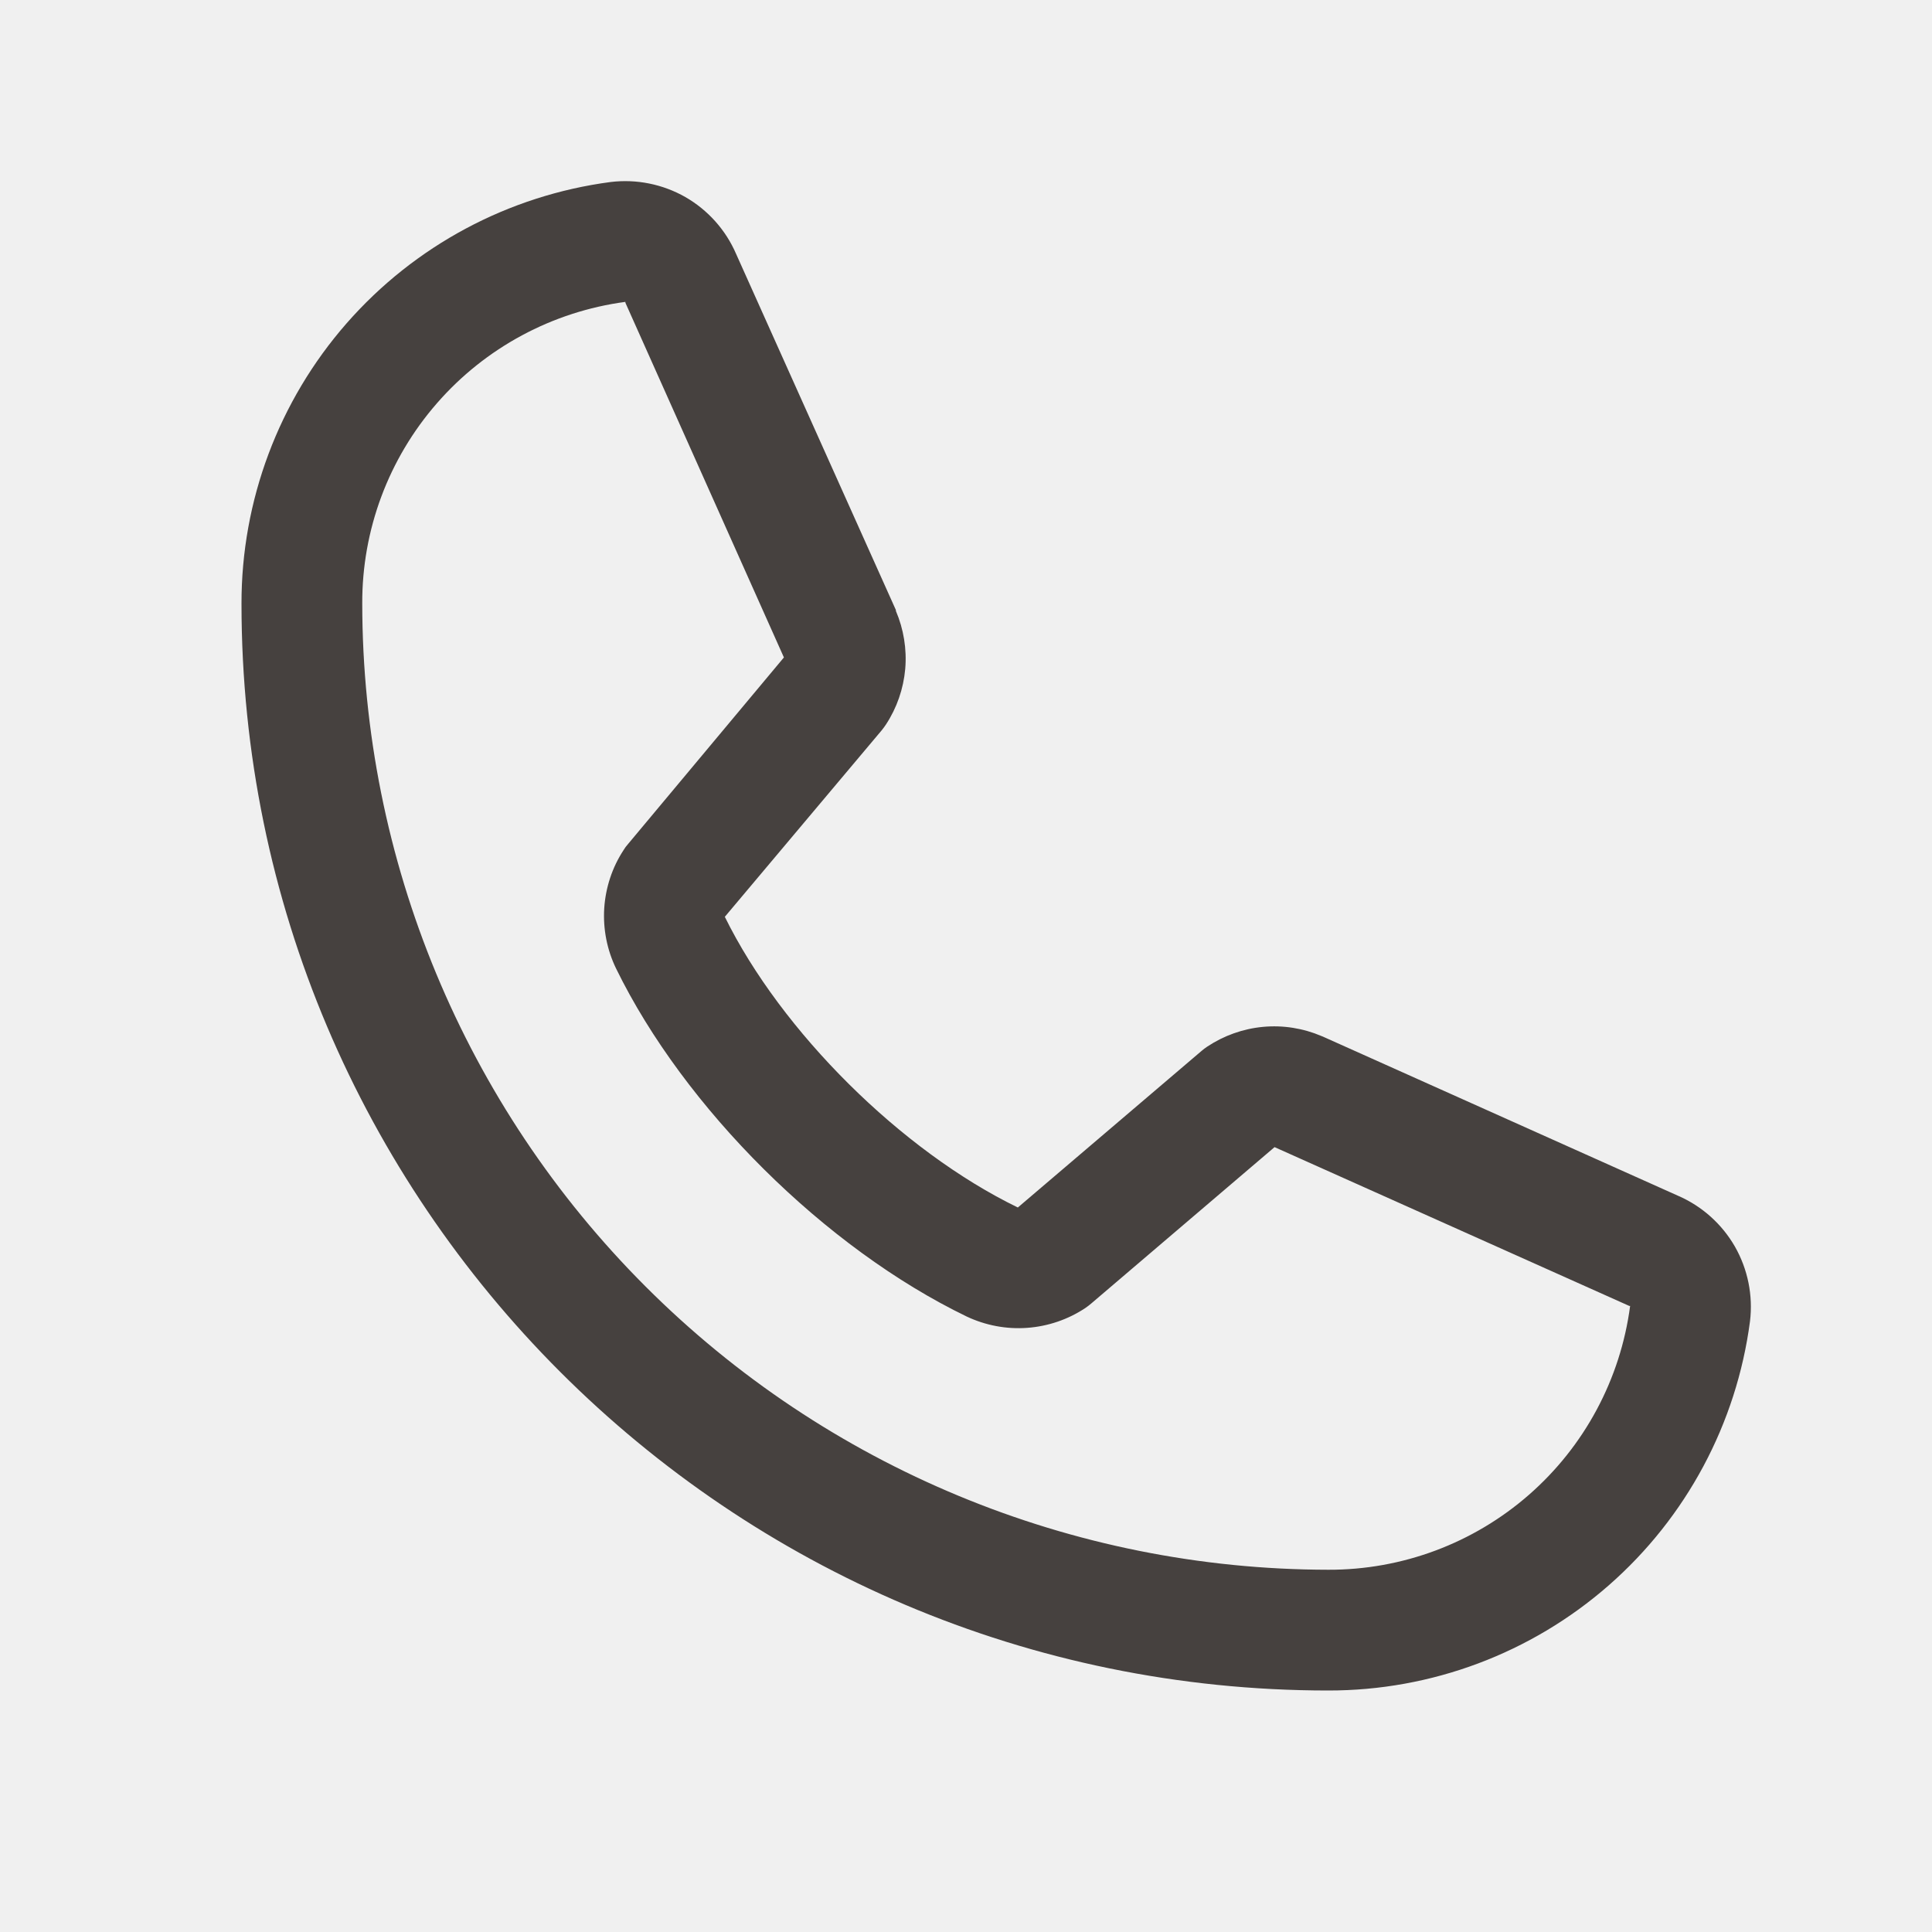
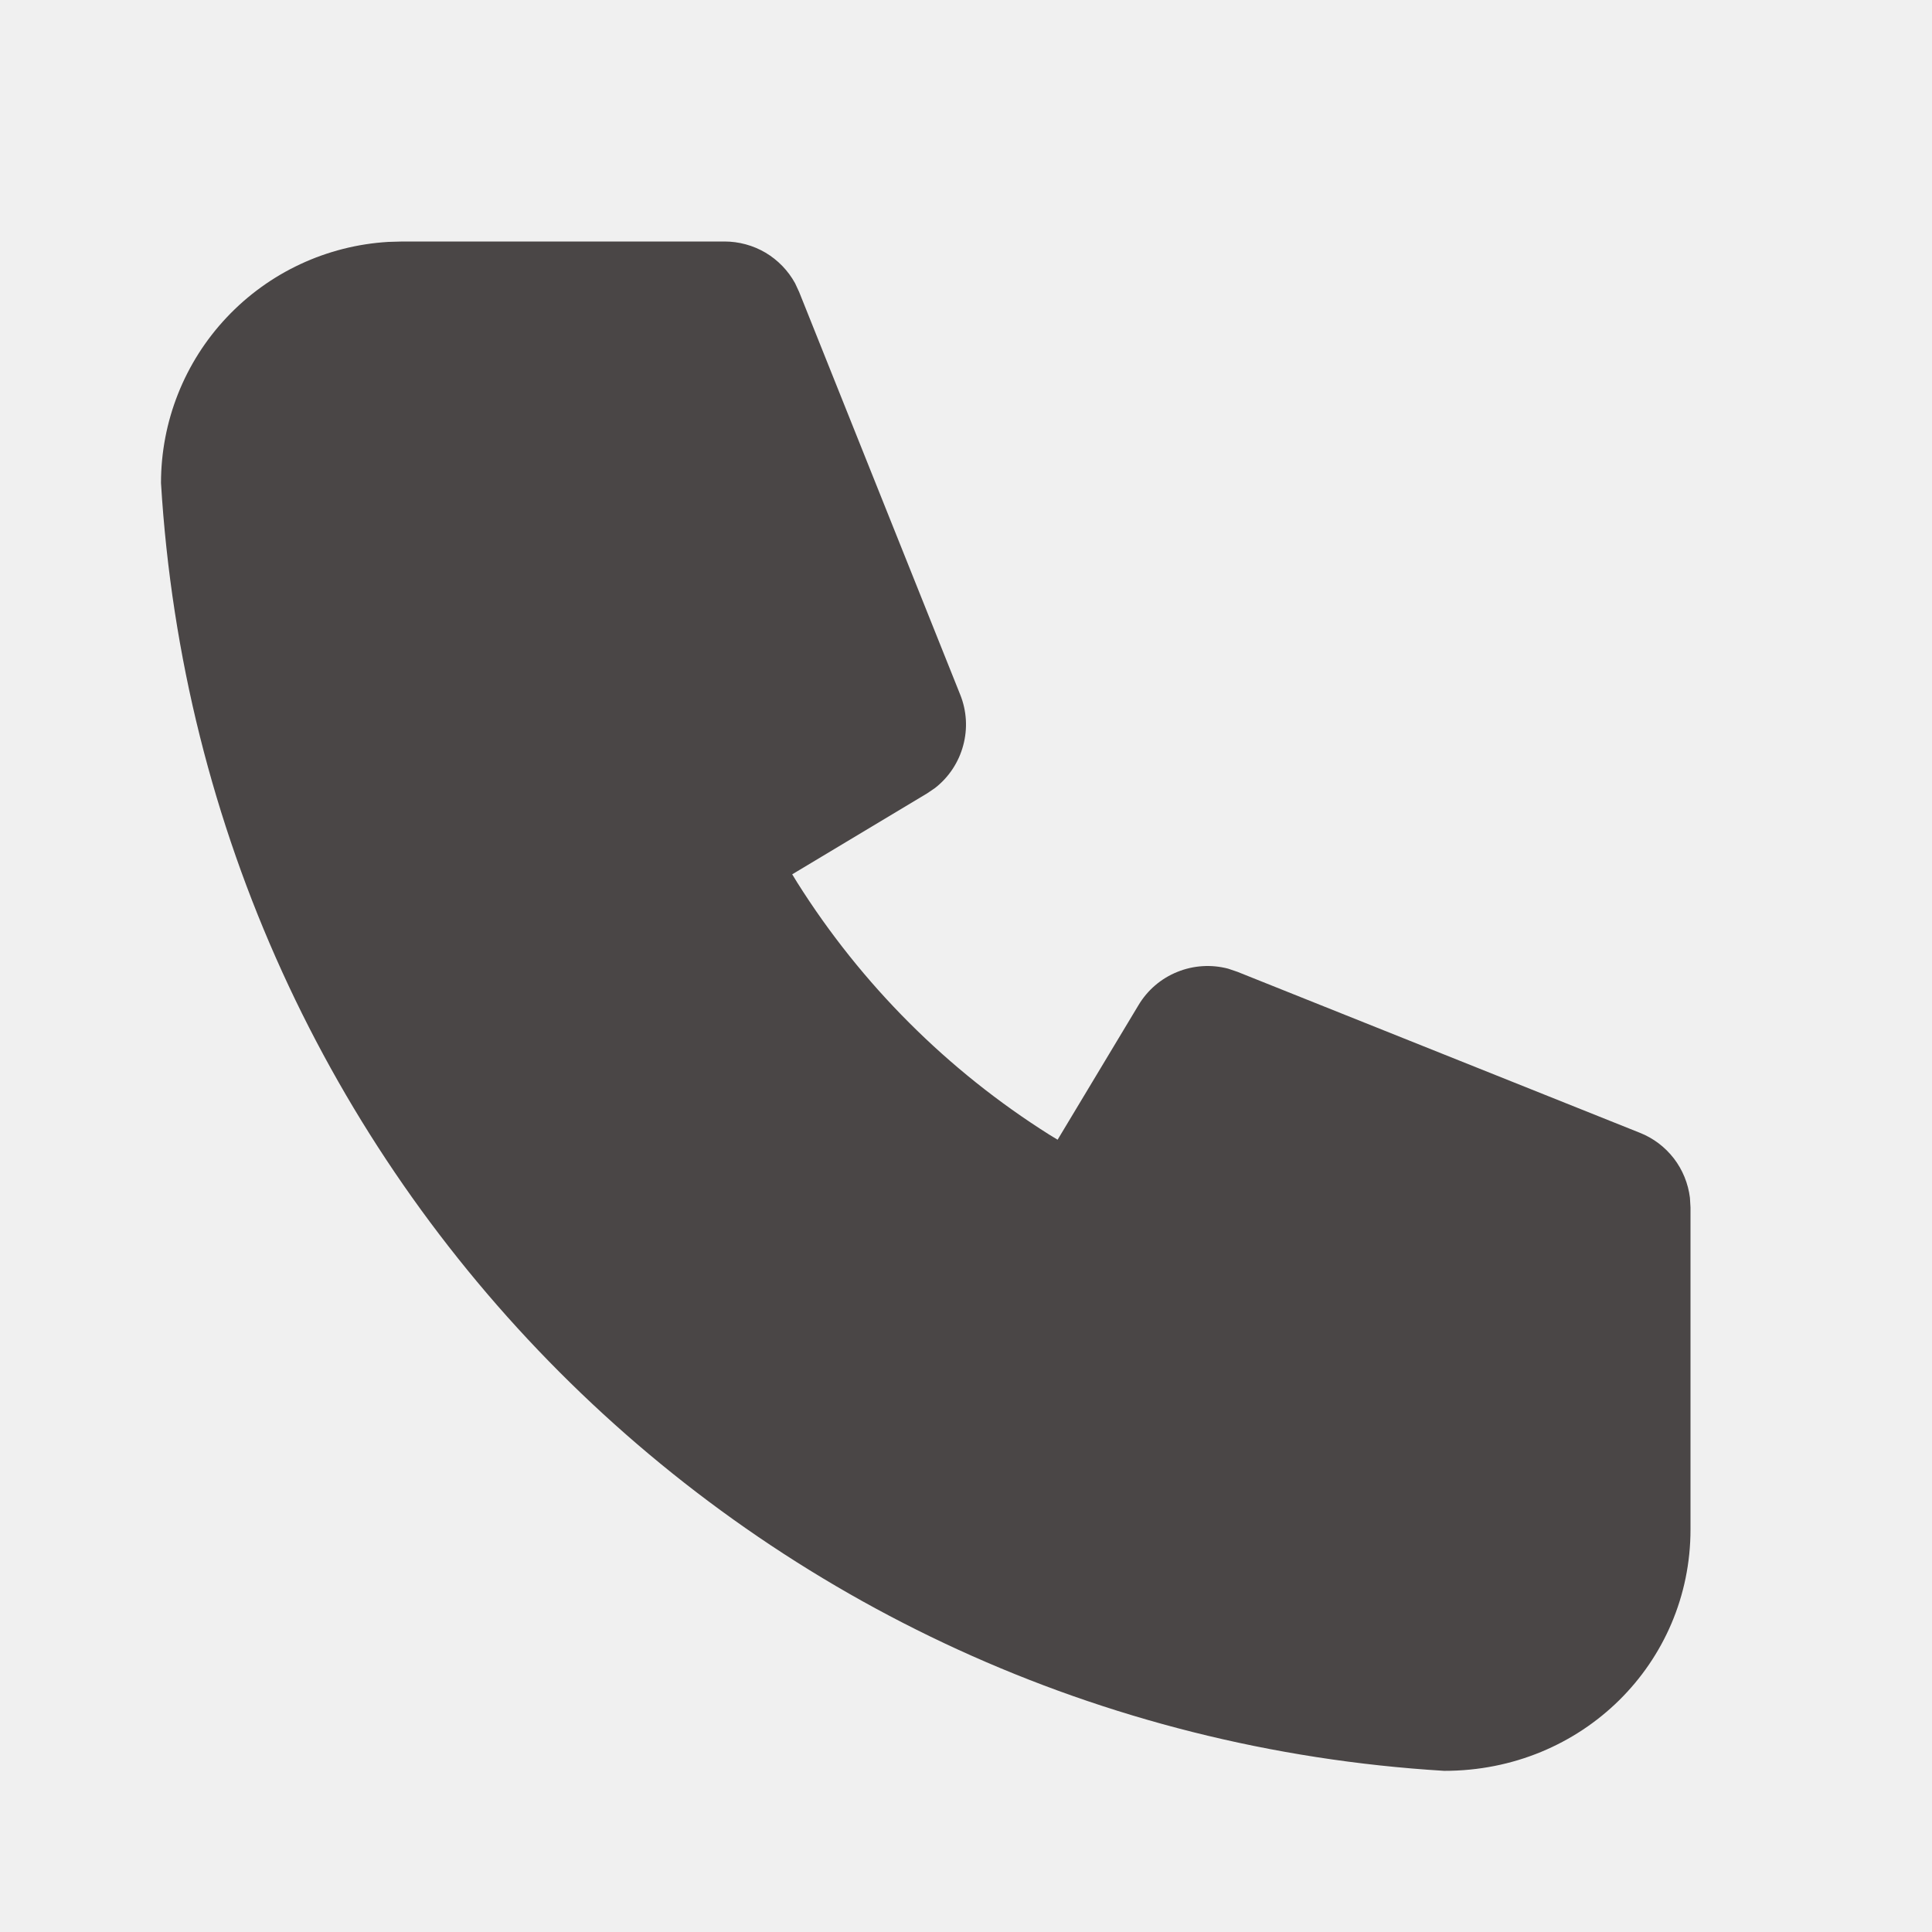
<svg xmlns="http://www.w3.org/2000/svg" width="24" height="24" viewBox="0 0 24 24" fill="none">
-   <path d="M20.847 14.855L16.431 12.876L16.418 12.871C16.189 12.773 15.939 12.733 15.691 12.756C15.442 12.779 15.204 12.864 14.996 13.002C14.972 13.018 14.948 13.036 14.926 13.055L12.644 15C11.198 14.298 9.706 12.816 9.004 11.389L10.952 9.073C10.971 9.05 10.988 9.026 11.005 9.001C11.141 8.794 11.223 8.557 11.245 8.31C11.266 8.064 11.226 7.816 11.129 7.589V7.578L9.144 3.154C9.016 2.857 8.794 2.609 8.514 2.448C8.233 2.288 7.907 2.222 7.586 2.261C6.316 2.428 5.15 3.052 4.306 4.016C3.462 4.98 2.998 6.219 3 7.5C3 14.944 9.056 21 16.5 21C17.781 21.002 19.02 20.538 19.984 19.694C20.948 18.85 21.572 17.684 21.739 16.414C21.778 16.092 21.712 15.767 21.552 15.486C21.391 15.206 21.144 14.984 20.847 14.855ZM16.5 19.5C13.319 19.496 10.268 18.231 8.019 15.981C5.769 13.732 4.503 10.681 4.5 7.5C4.496 6.584 4.826 5.699 5.428 5.009C6.029 4.319 6.862 3.871 7.769 3.75C7.769 3.754 7.769 3.757 7.769 3.761L9.738 8.167L7.8 10.487C7.78 10.509 7.762 10.534 7.747 10.559C7.605 10.775 7.523 11.025 7.506 11.283C7.49 11.54 7.54 11.798 7.653 12.031C8.502 13.768 10.252 15.505 12.008 16.354C12.243 16.465 12.502 16.514 12.761 16.495C13.02 16.476 13.269 16.391 13.485 16.247C13.509 16.23 13.532 16.213 13.554 16.194L15.833 14.25L20.24 16.223C20.24 16.223 20.247 16.223 20.25 16.223C20.13 17.132 19.683 17.966 18.993 18.569C18.303 19.172 17.417 19.503 16.5 19.5Z" fill="#332E2C" fill-opacity="0.9" />
+   <g clip-path="url(#clip0_2196_106)">
+     <path d="M9 3C9.179 3 9.355 3.048 9.51 3.139C9.664 3.231 9.791 3.362 9.877 3.519L9.928 3.629L11.928 8.629C12.009 8.83 12.022 9.052 11.965 9.261C11.909 9.47 11.786 9.656 11.615 9.789L11.515 9.857L9.841 10.861L9.904 10.964C10.701 12.229 11.771 13.299 13.036 14.096L13.138 14.158L14.143 12.486C14.254 12.3 14.423 12.155 14.624 12.074C14.825 11.992 15.046 11.978 15.256 12.033L15.371 12.072L20.371 14.072C20.538 14.138 20.683 14.248 20.793 14.39C20.902 14.532 20.971 14.701 20.993 14.879L21 15V19C21 20.657 19.657 22 17.94 21.998C9.361 21.477 2.522 14.638 2 6C2 5.235 2.292 4.498 2.817 3.942C3.342 3.385 4.06 3.05 4.824 3.005L5 3H9Z" fill="#383433" fill-opacity="0.9" />
+   </g>
+   <defs>
+     <clipPath id="clip0_2196_106">
+       <rect width="24" height="24" fill="white" />
+     </clipPath>
+   </defs>
</svg>
